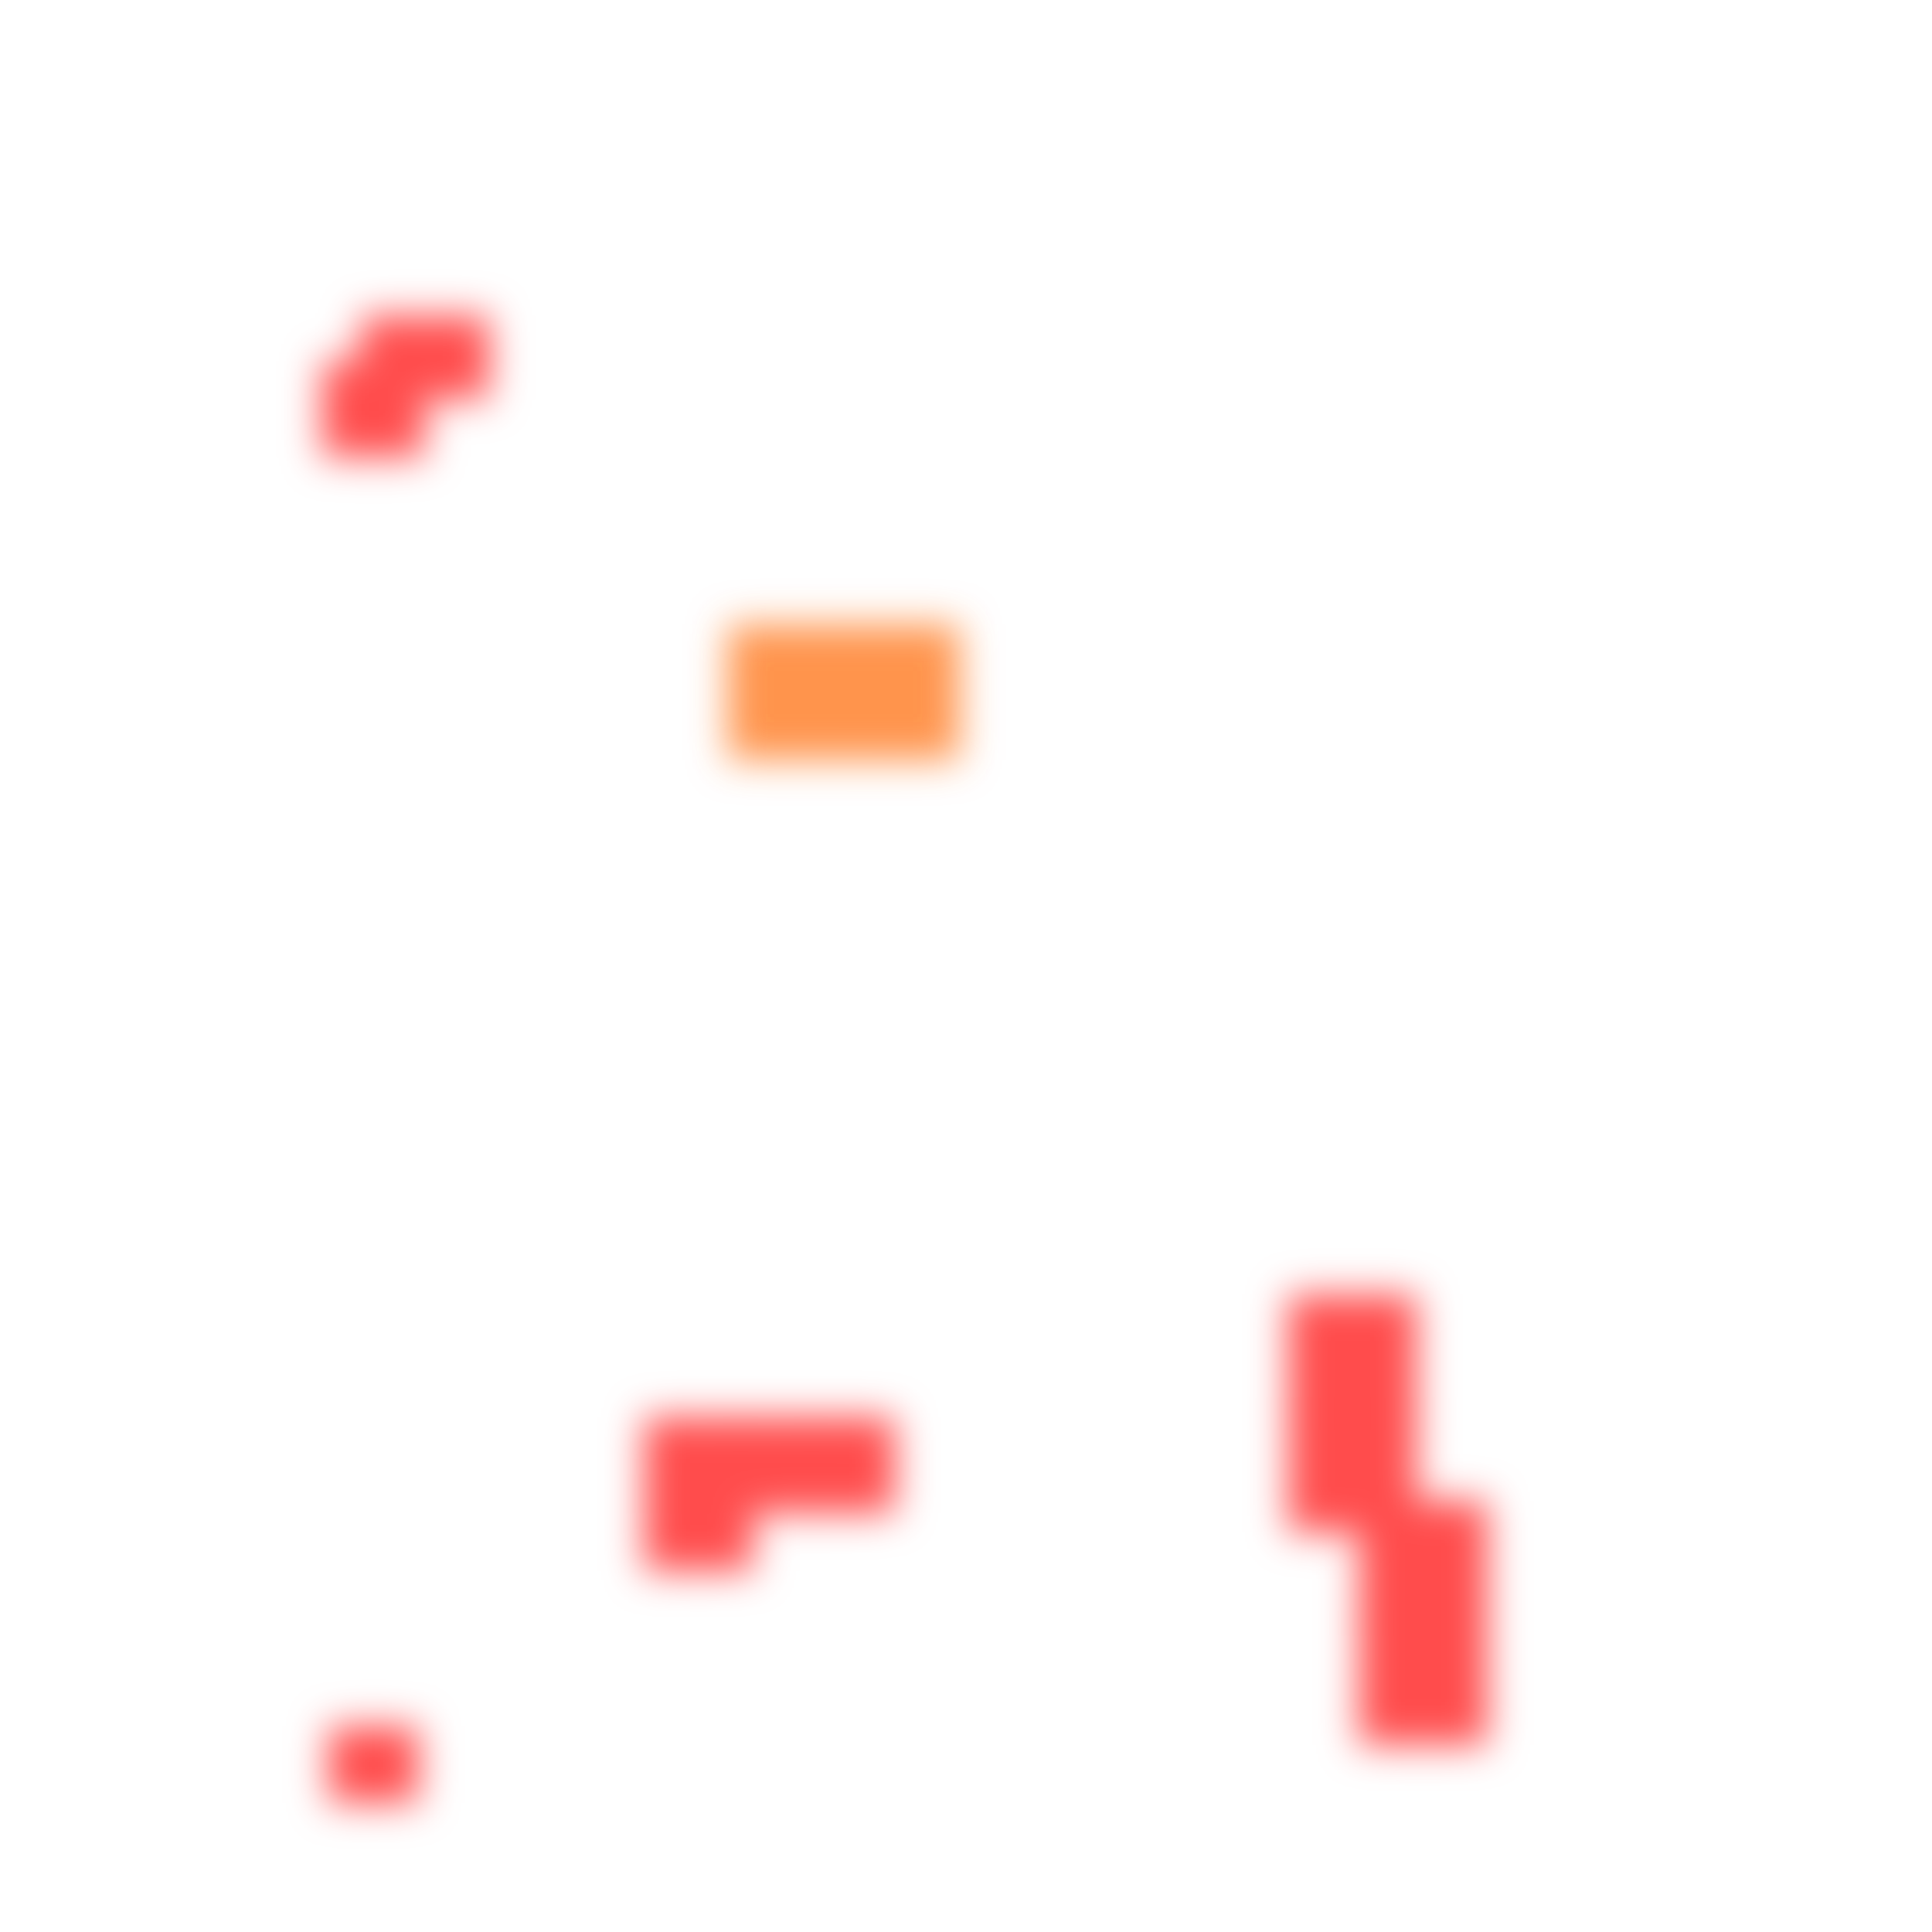
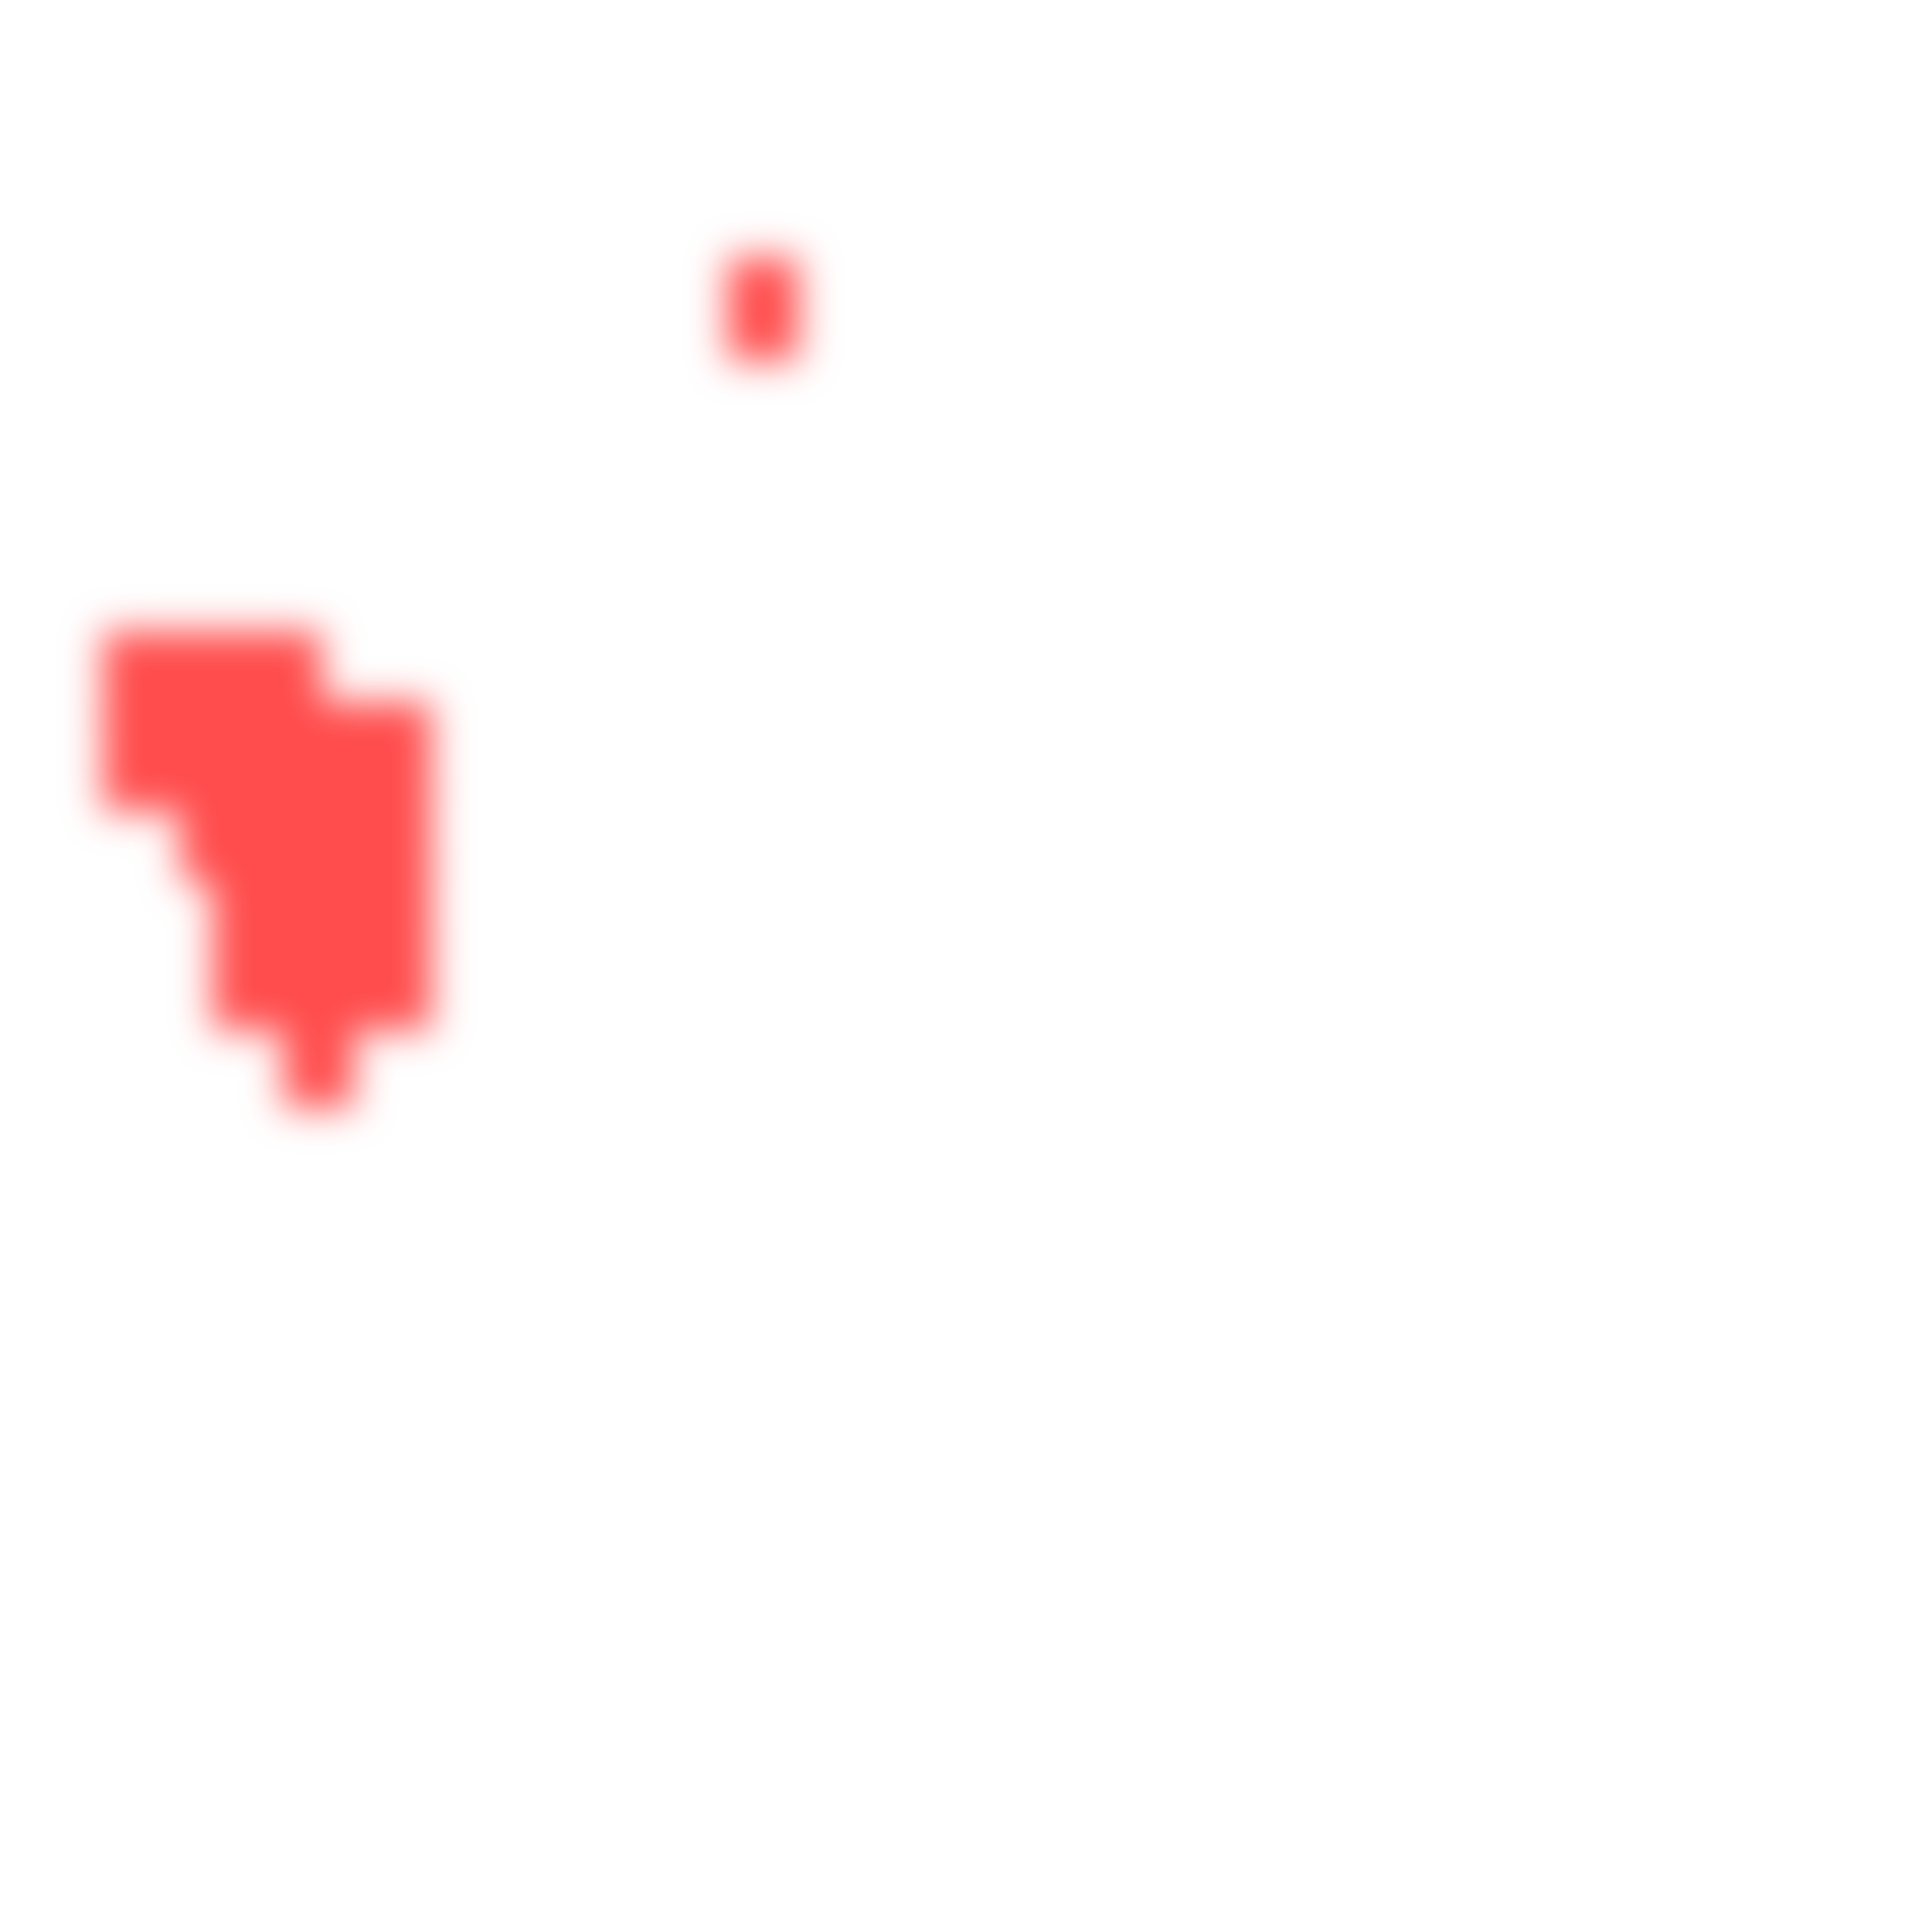
<svg xmlns="http://www.w3.org/2000/svg" width="300" height="300" viewBox="0 0 300 300" class="creatureMap" style="position:absolute;">
  <defs>
    <filter id="blur" x="-30%" y="-30%" width="160%" height="160%">
      <feGaussianBlur stdDeviation="3" />
    </filter>
    <pattern id="pattern-untameable" width="10" height="10" patternTransform="rotate(135)" patternUnits="userSpaceOnUse">
      <rect width="4" height="10" fill="black" />
    </pattern>
    <filter id="groupStroke">
      <feFlood result="outsideColor" flood-color="black" />
      <feMorphology in="SourceAlpha" operator="dilate" radius="2" />
      <feComposite result="strokeoutline1" in="outsideColor" operator="in" />
      <feComposite result="strokeoutline2" in="strokeoutline1" in2="SourceAlpha" operator="out" />
      <feGaussianBlur in="strokeoutline2" result="strokeblur" stdDeviation="1" />
    </filter>
    <style>
            .spawningMap-very-common { fill: #0F0; }
            .spawningMap-common { fill: #B2FF00; }
            .spawningMap-uncommon { fill: #FF0; }
            .spawningMap-very-uncommon { fill: #FC0; }
            .spawningMap-rare { fill: #F60; }
            .spawningMap-very-rare { fill: #F00; }
            .spawning-map-point { stroke:black; stroke-width:1; }
        </style>
  </defs>
  <g filter="url(#blur)" opacity="0.7">
    <g class="spawningMap-very-rare">
-       <rect x="51" y="268" width="14" height="12" />
-       <rect x="100" y="229" width="17" height="15" />
-       <rect x="200" y="201" width="20" height="21" />
-       <rect x="113" y="220" width="15" height="15" />
-       <rect x="211" y="250" width="20" height="21" />
-       <rect x="211" y="233" width="20" height="21" />
-       <rect x="200" y="217" width="20" height="21" />
-       <rect x="56" y="49" width="20" height="13" />
-       <rect x="50" y="56" width="16" height="15" />
-       <rect x="124" y="220" width="15" height="15" />
-       <rect x="100" y="220" width="17" height="15" />
-     </g>
-     <g class="spawningMap-rare">
-       <rect x="136" y="105" width="13" height="13" />
-       <rect x="136" y="97" width="13" height="13" />
-       <rect x="129" y="105" width="13" height="13" />
-       <rect x="129" y="97" width="13" height="13" />
-       <rect x="121" y="105" width="13" height="13" />
-       <rect x="121" y="97" width="13" height="13" />
-       <rect x="113" y="105" width="13" height="13" />
-       <rect x="113" y="97" width="13" height="13" />
+       <rect x="16" y="109" width="12" height="17" />
+       <rect x="22" y="109" width="11" height="17" />
+       <rect x="28" y="121" width="11" height="16" />
+       <rect x="50" y="109" width="11" height="17" />
+       <rect x="50" y="121" width="11" height="16" />
+       <rect x="33" y="144" width="11" height="16" />
+       <rect x="44" y="155" width="11" height="17" />
+       <rect x="56" y="109" width="11" height="16" />
+       <rect x="56" y="121" width="11" height="16" />
+       <rect x="113" y="40" width="11" height="16" />
+       <rect x="16" y="98" width="12" height="16" />
+       <rect x="22" y="98" width="11" height="16" />
+       <rect x="28" y="98" width="11" height="16" />
+       <rect x="33" y="98" width="11" height="16" />
+       <rect x="39" y="98" width="11" height="16" />
+       <rect x="28" y="109" width="11" height="17" />
+       <rect x="33" y="109" width="11" height="17" />
+       <rect x="39" y="144" width="11" height="16" />
+       <rect x="33" y="121" width="11" height="16" />
+       <rect x="44" y="144" width="12" height="16" />
+       <rect x="39" y="109" width="11" height="17" />
+       <rect x="39" y="121" width="11" height="16" />
+       <rect x="44" y="109" width="12" height="17" />
+       <rect x="44" y="121" width="12" height="16" />
+       <rect x="50" y="132" width="11" height="17" />
+       <rect x="50" y="144" width="11" height="16" />
+       <rect x="56" y="132" width="11" height="17" />
+       <rect x="56" y="144" width="11" height="16" />
+       <rect x="39" y="132" width="11" height="17" />
+       <rect x="33" y="132" width="11" height="17" />
+       <rect x="44" y="132" width="12" height="17" />
    </g>
  </g>
</svg>
